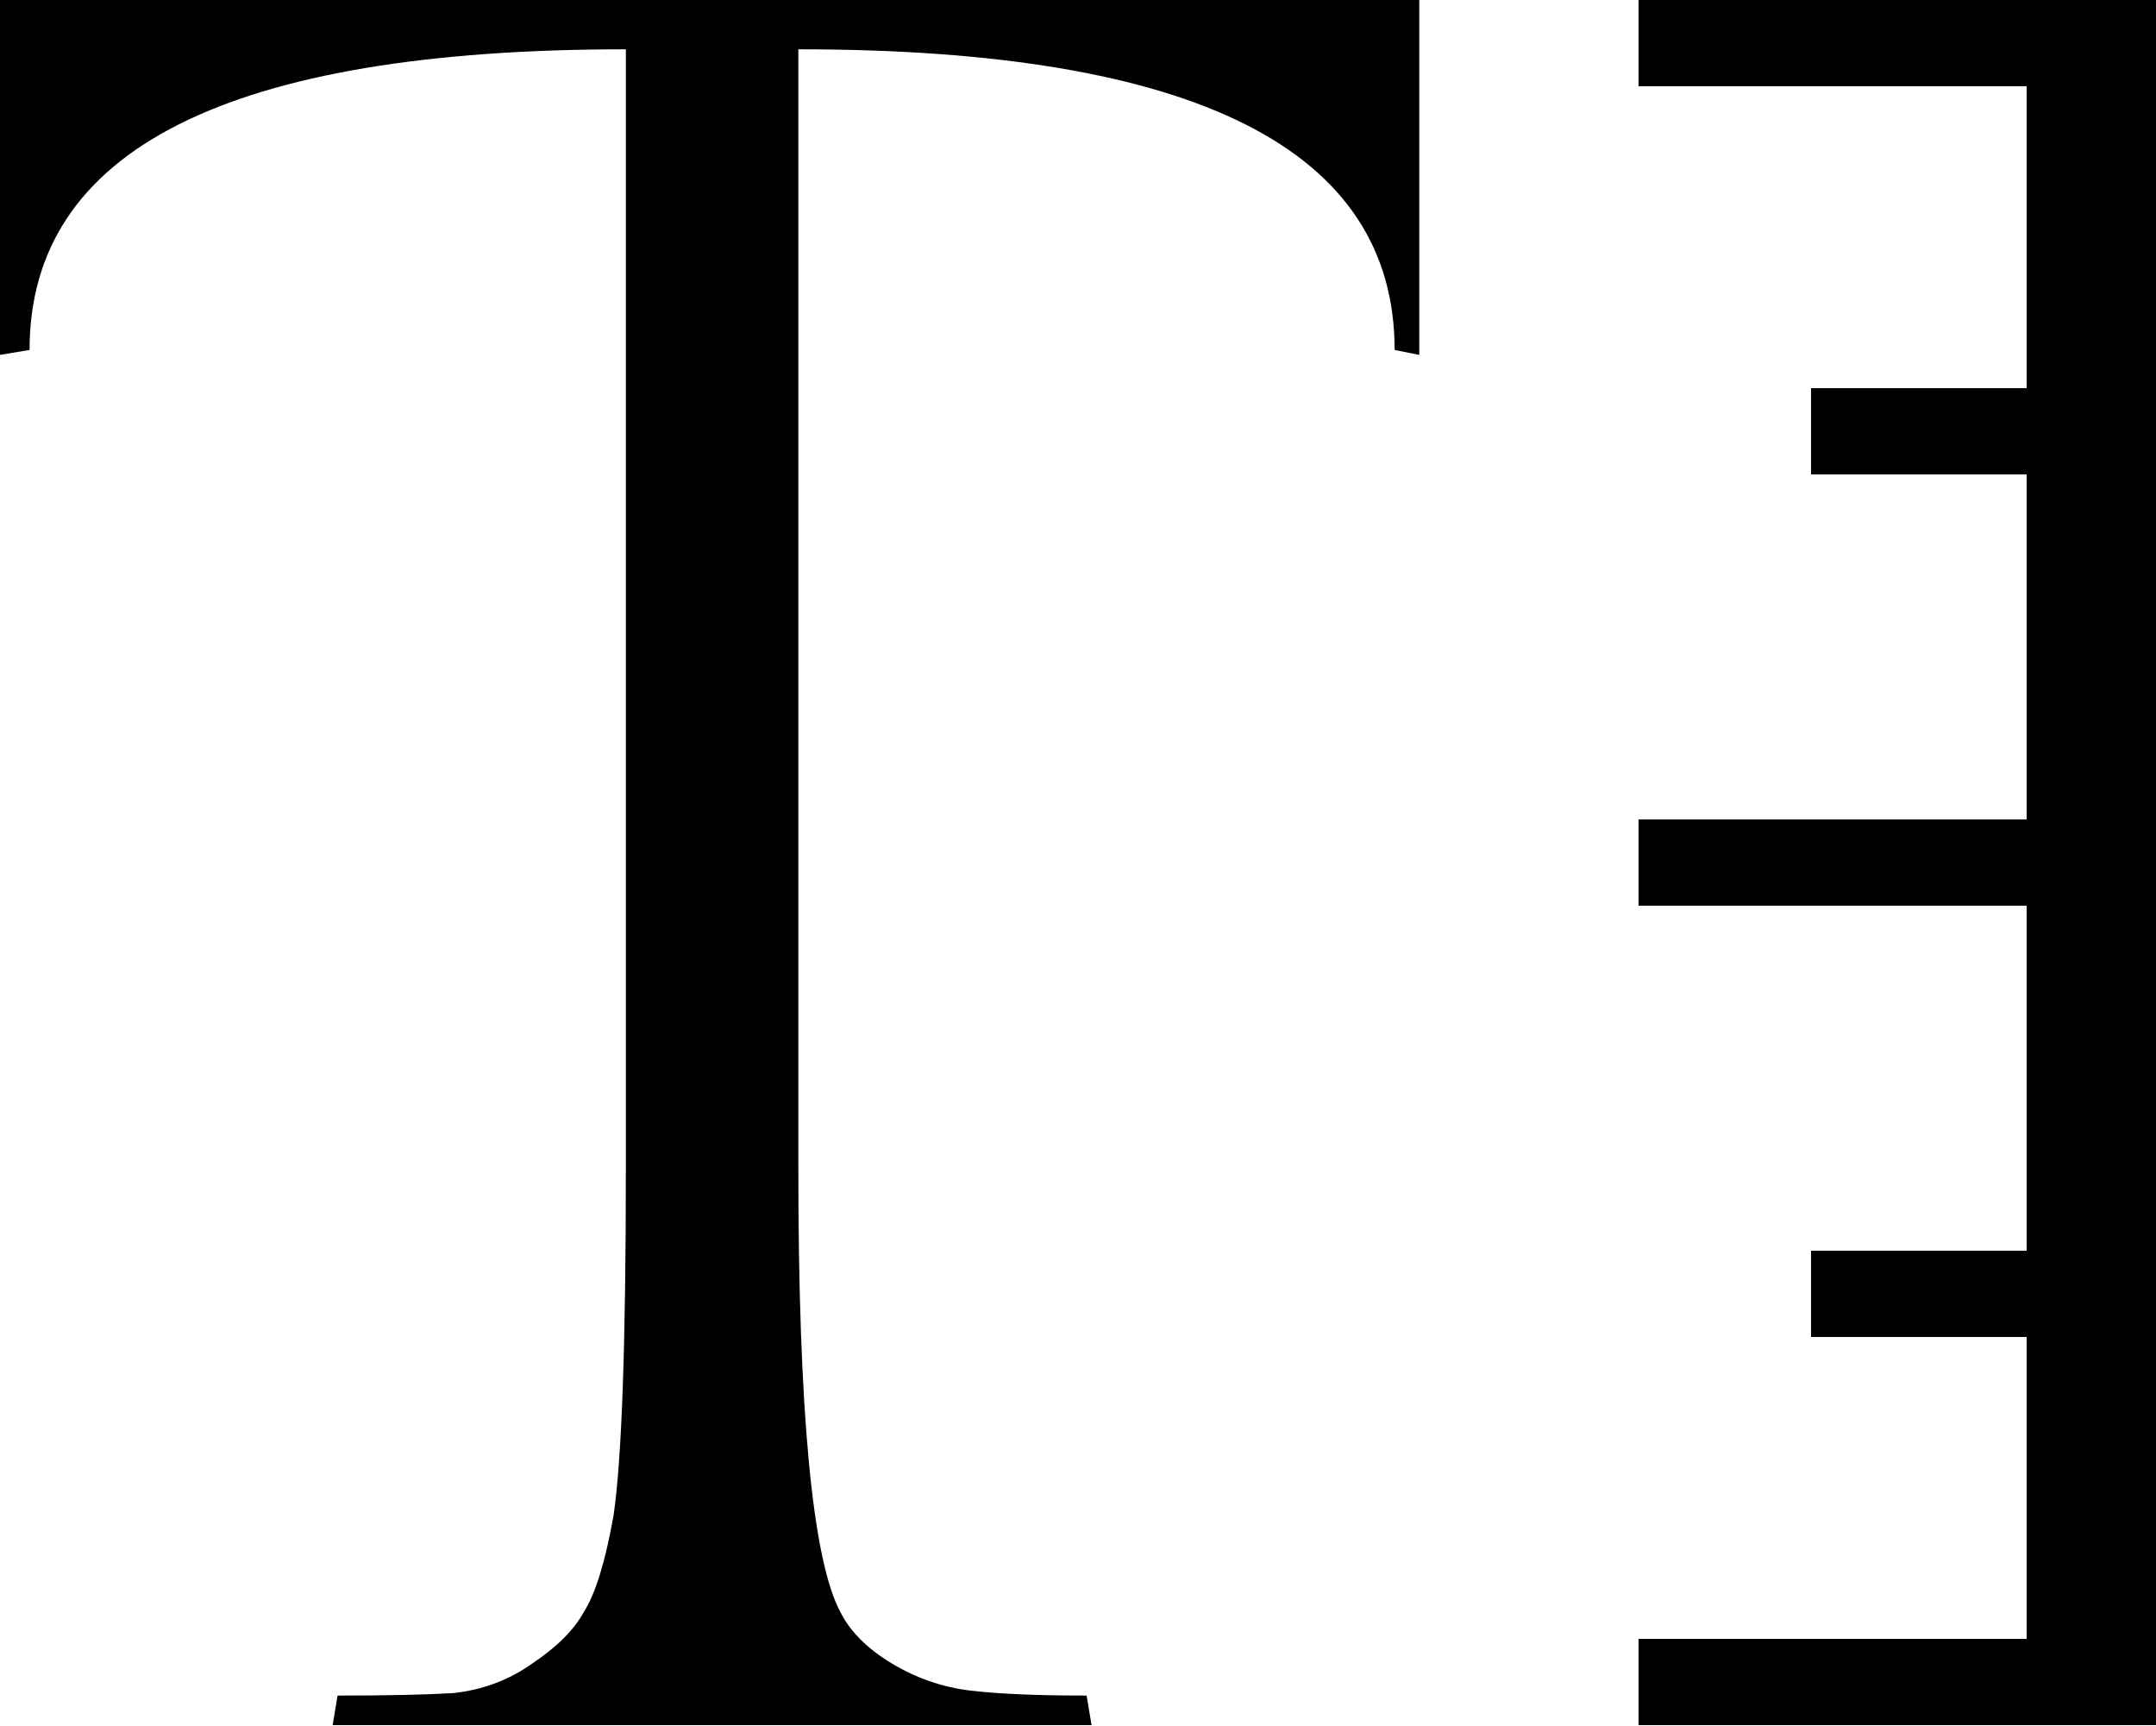
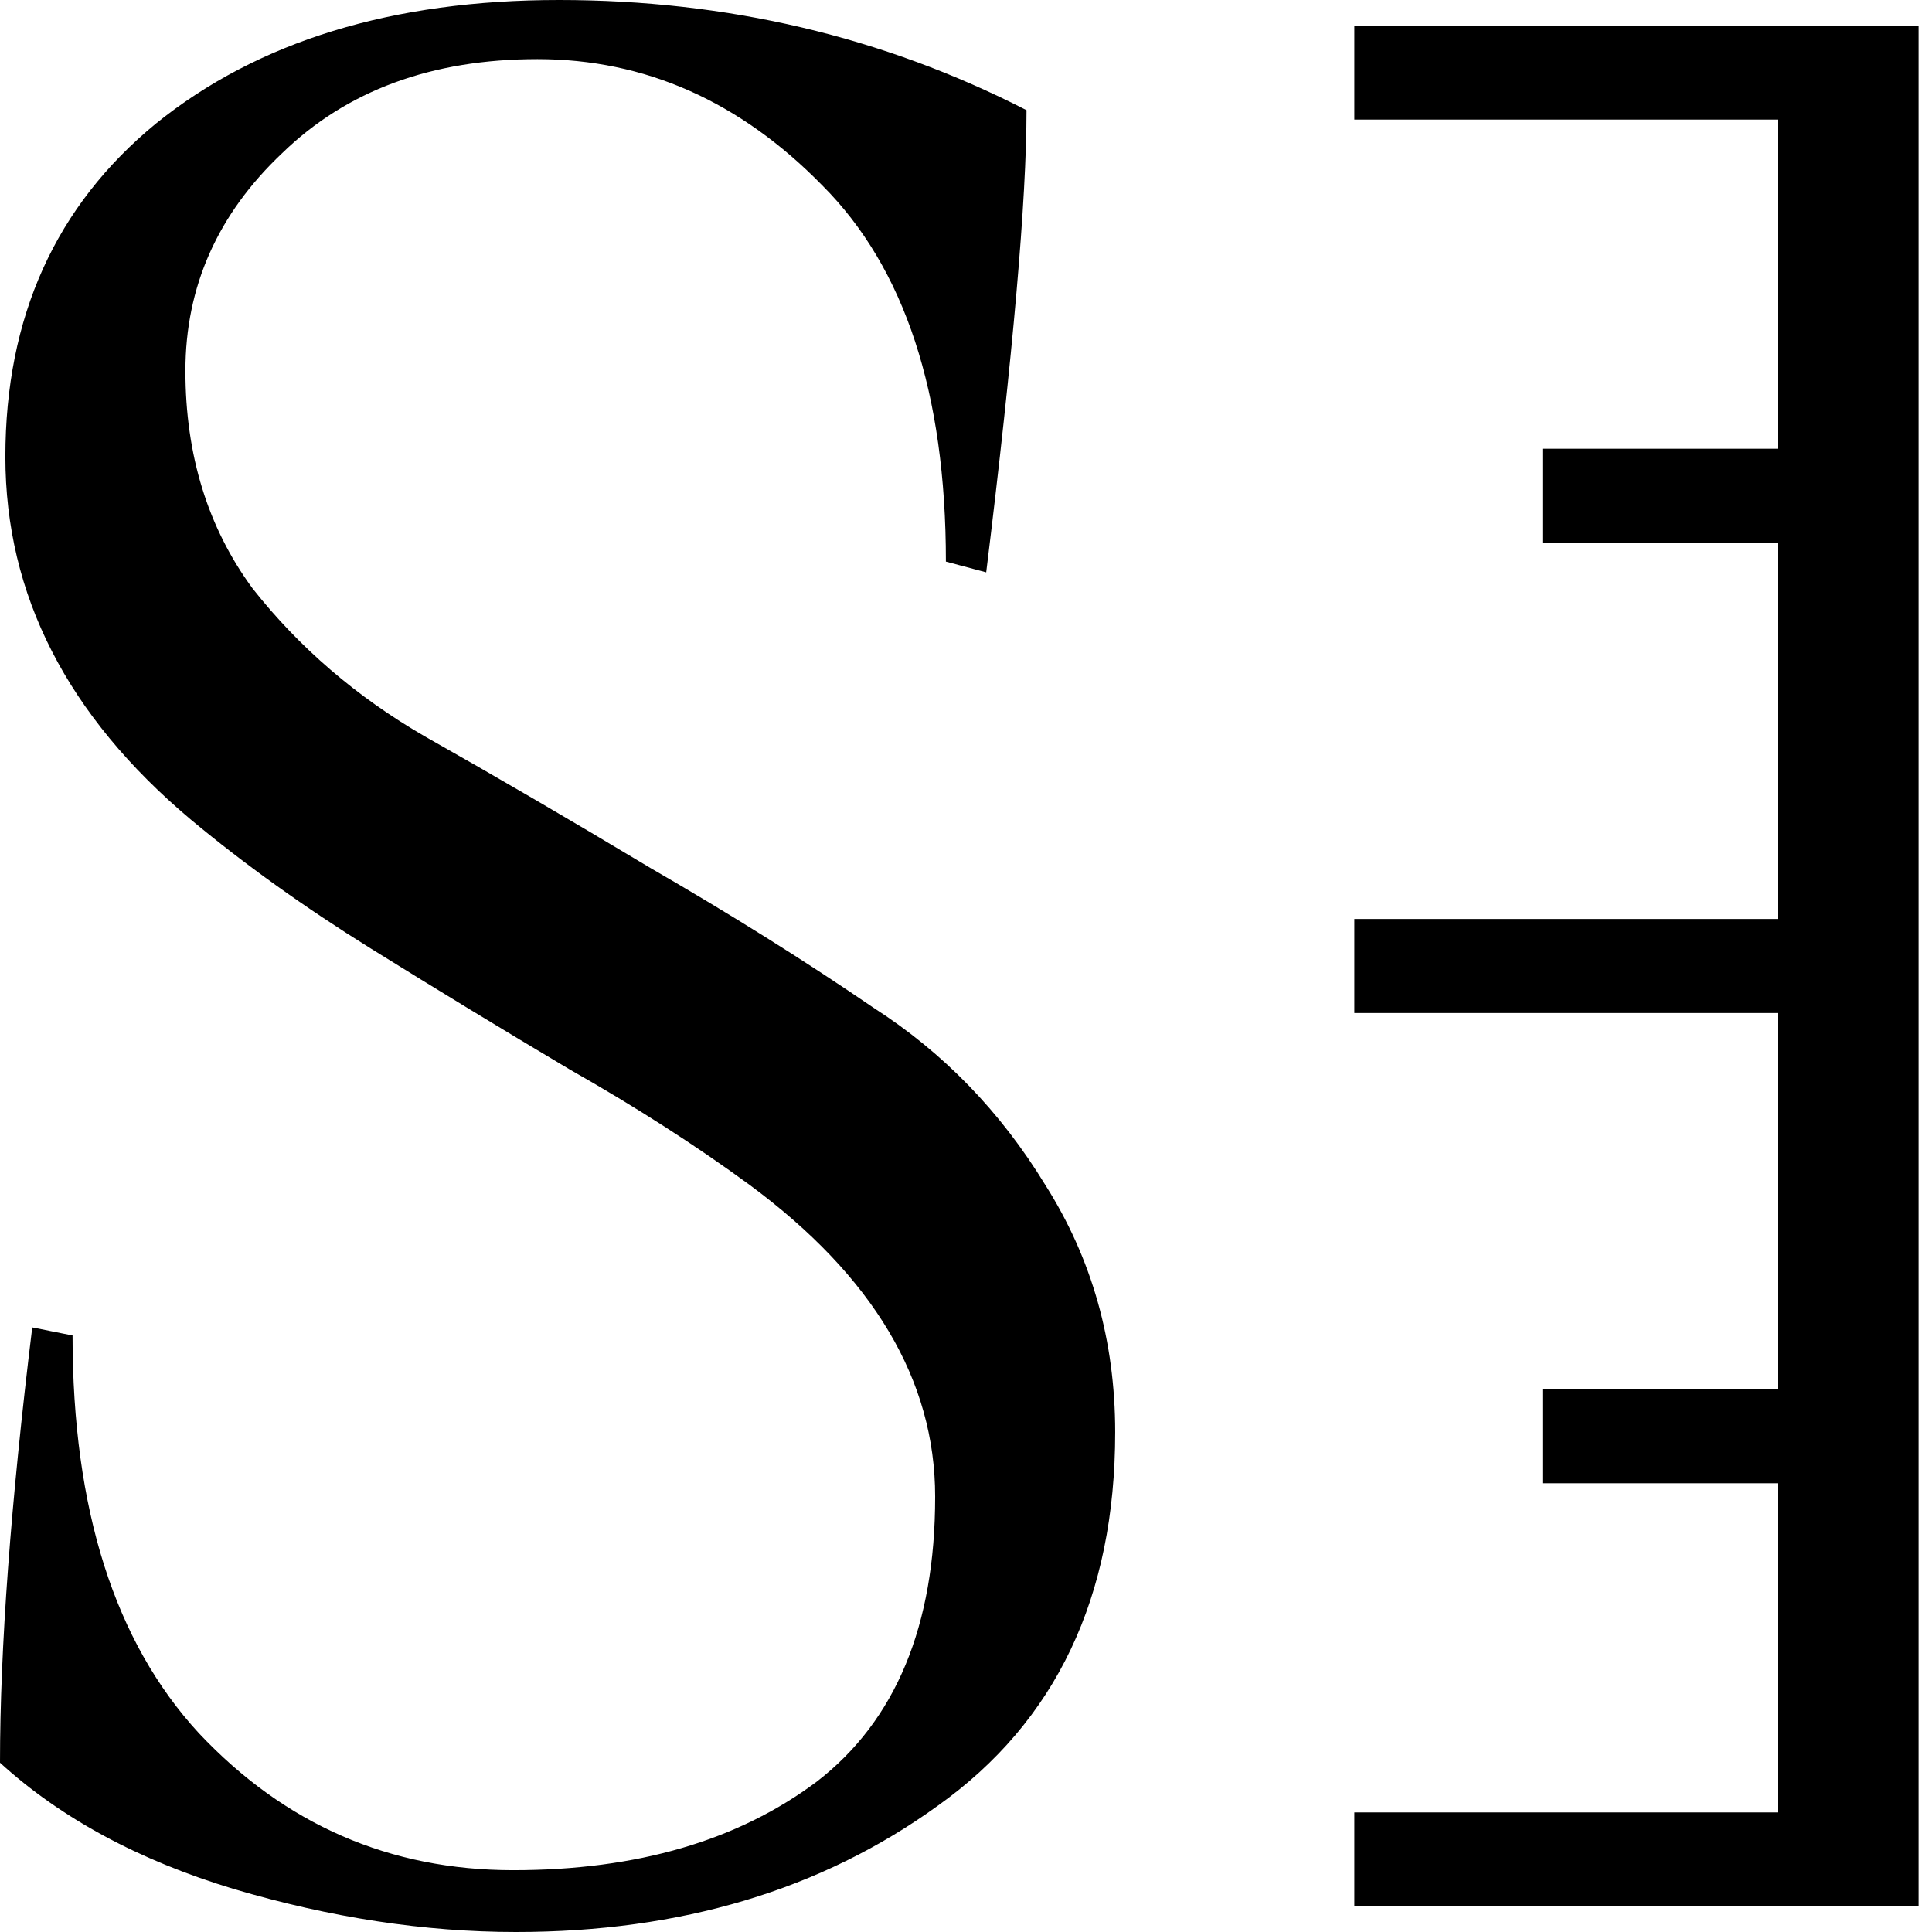
- <svg xmlns="http://www.w3.org/2000/svg" height="1280.004" viewBox="0 0 1600 1280.004" width="1600">
-   <path d="m0 0v263.316l21.943-3.658c0-148.724 147.505-223.086 442.516-223.086v830.174c0 130.439-3.047 216.382-9.143 257.83-6.095 34.133-13.41 57.905-21.943 71.314-7.314 13.409-20.115 26.21-38.4 38.4-17.067 12.191-36.571 19.503-58.514 21.942-20.724 1.219-49.372 1.83-85.943 1.83l-3.658 21.941h563.201l-3.656-21.941c-36.572 0-65.219-1.22-85.943-3.658-20.724-2.438-40.228-9.142-58.514-20.113-18.286-10.971-31.086-23.772-38.4-38.4-20.724-39.01-31.086-148.725-31.086-329.145v-830.174c295.01 0 442.516 74.362 442.516 223.086l18.285 3.658v-263.316zm1216 0v64h288v224h-160v64h160v256h-288v64h288v256h-160v64h160v224h-288v64h288 96v-64-224-64-256-64-256-64-224-64h-96z" />
+ <svg xmlns="http://www.w3.org/2000/svg" height="1314.743" viewBox="0 0 1305.598 1314.743" width="1305.598">
+   <path d="m921.598 17.37v64h288v224h-160v64h160v256h-288v64h288v256h-160v64h160v224h-288v64h288 96v-64-224-64-256-64-256-64-224-64h-96z" />
+   <path d="m49.371 908.8q0 177.371 85.943 270.629 87.772 93.257 213.943 93.257 126.171 0 206.629-60.343 80.457-62.172 80.457-193.829 0-118.857-126.171-212.114-54.857-40.229-122.514-78.629-67.657-40.229-135.314-82.286-67.658-42.057-122.515-87.771-126.171-106.057-126.171-246.857 0-142.629 102.4-226.743 104.229-84.114 274.286-84.114 171.886 0 318.171 74.971 0 91.429-27.429 314.514l-27.429-7.314q0-171.886-84.114-256-84.114-85.943-193.829-85.943-107.886 0-173.714 64-65.829 62.171-65.829 148.114 0 85.943 45.714 148.114 47.543 60.343 117.029 100.571 71.314 40.229 153.6 89.6 82.286 47.543 151.772 95.086 71.314 45.714 117.029 120.686 47.543 74.971 47.543 168.229 0 168.229-120.686 254.172-118.857 85.943-287.086 85.943-93.257 0-192-29.257-96.914-29.257-159.086-85.943 0-117.029 21.943-296.229z" />
</svg>
